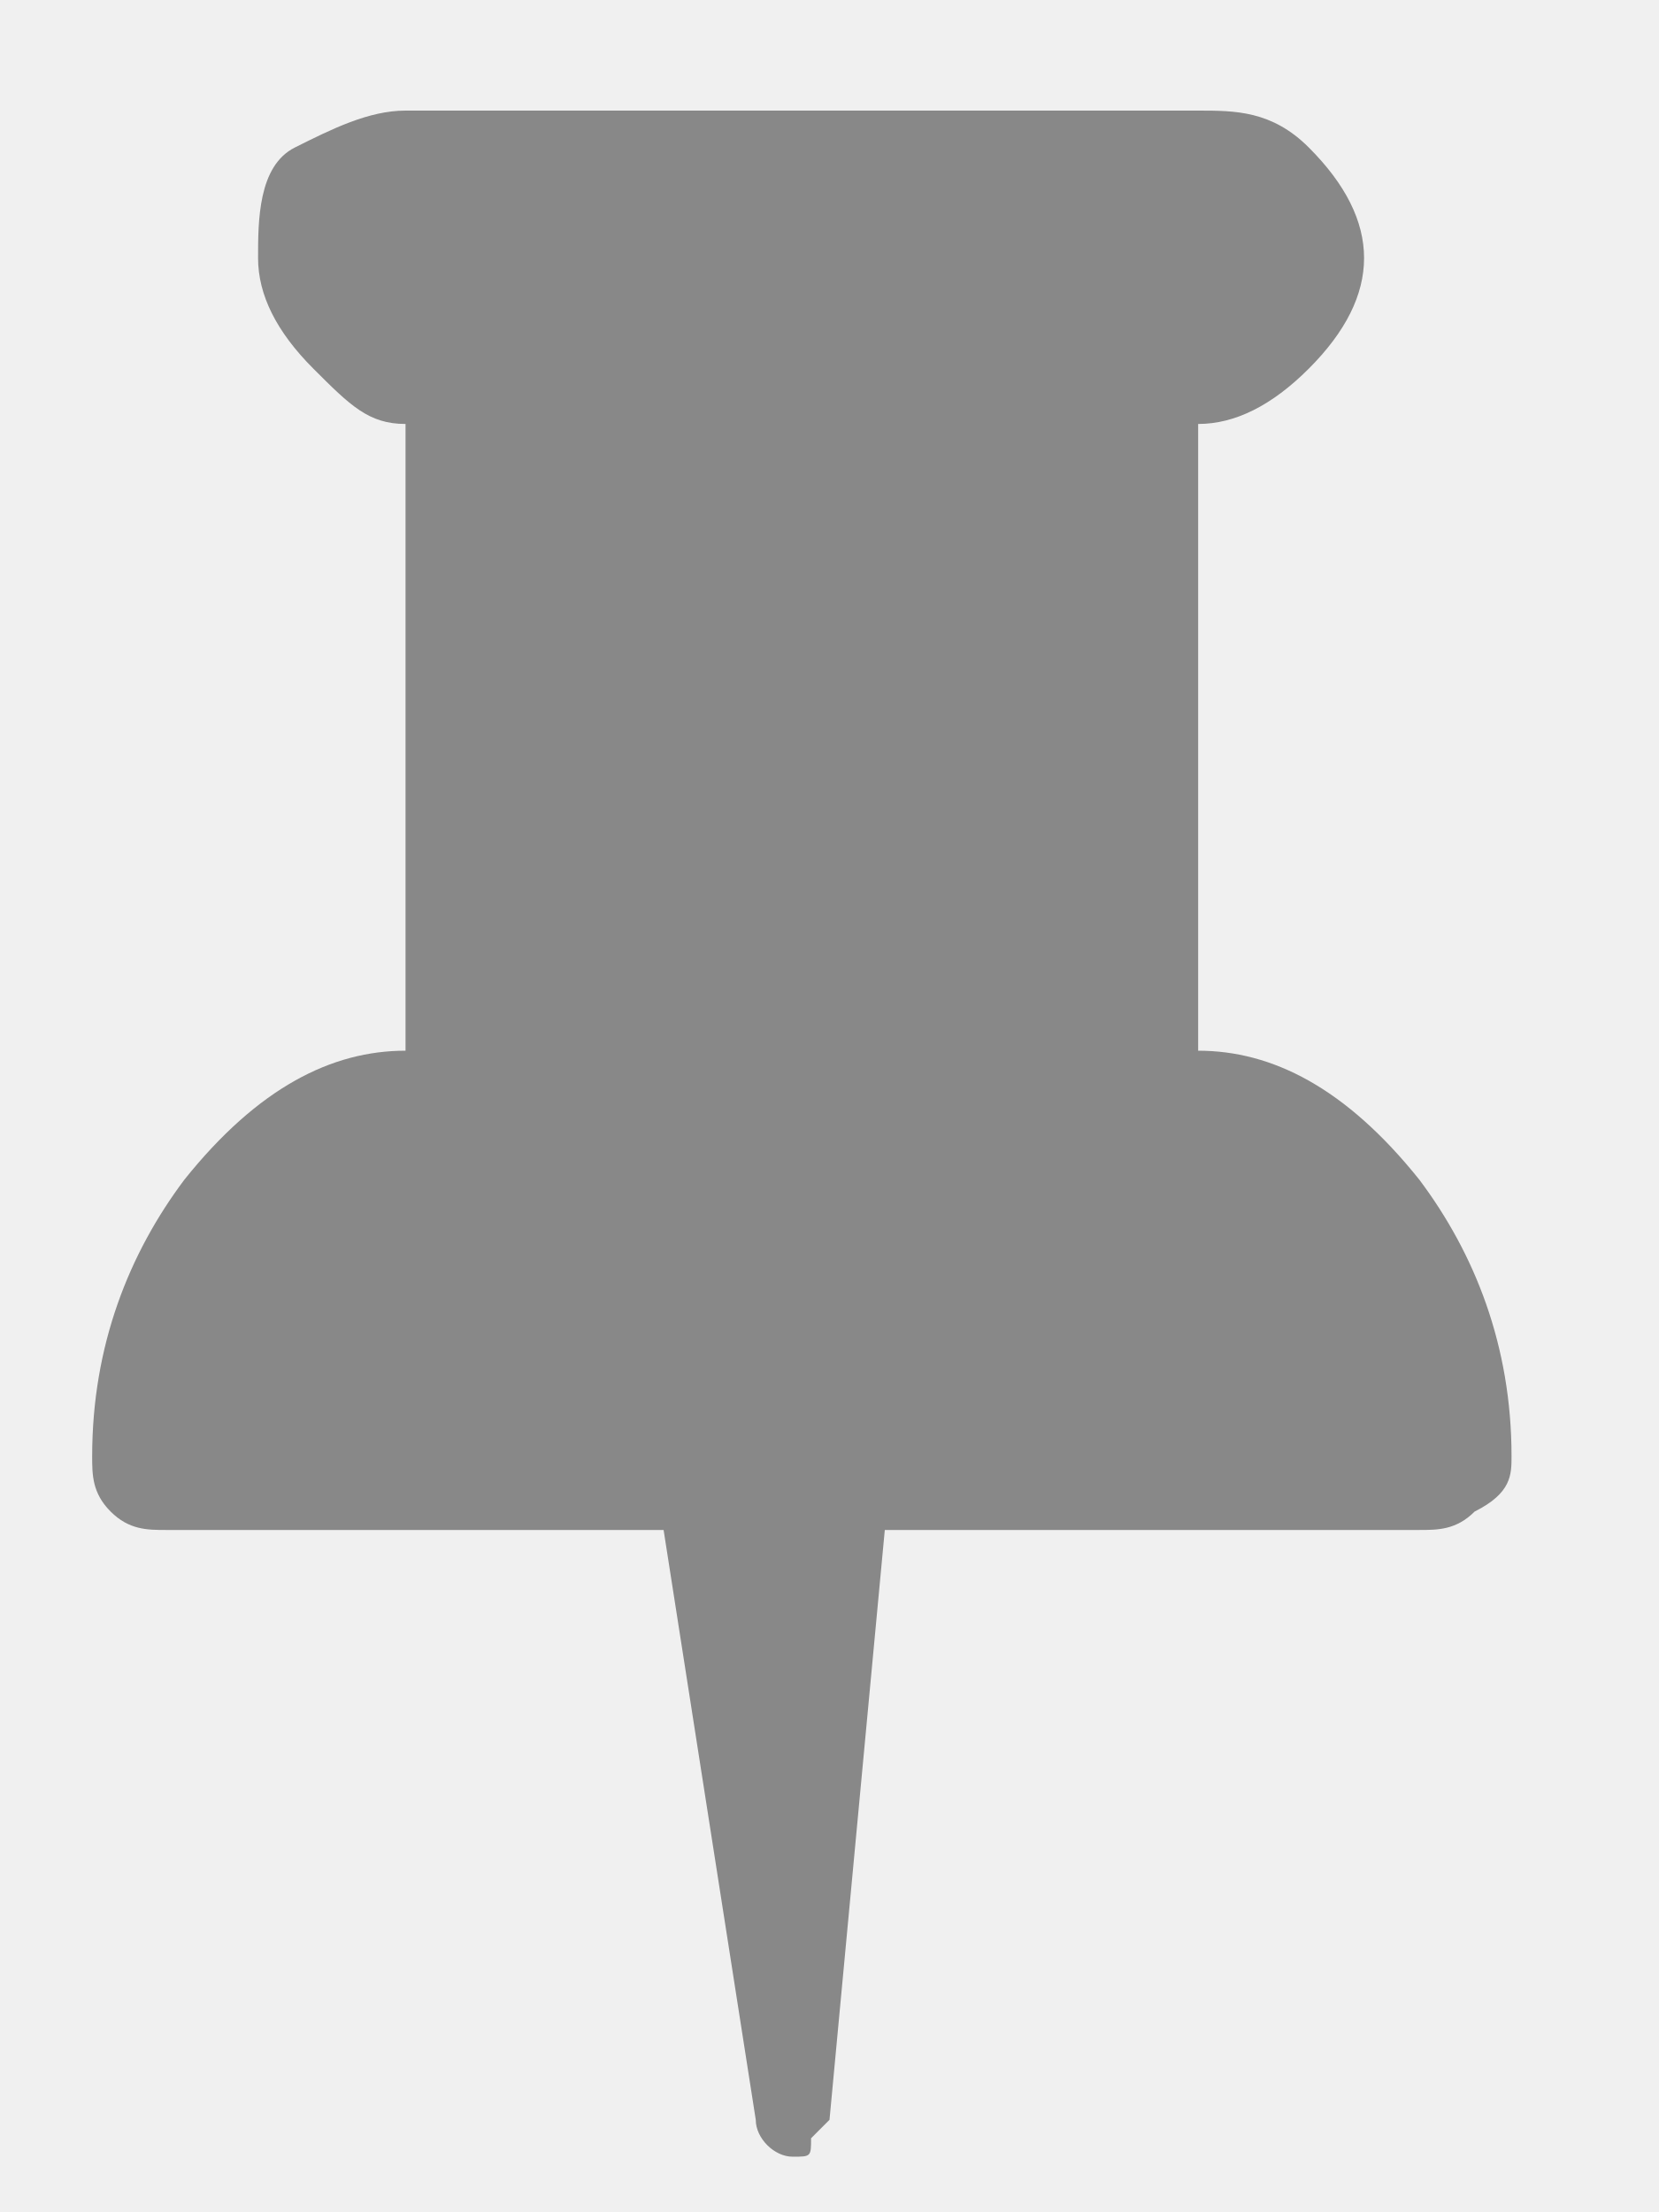
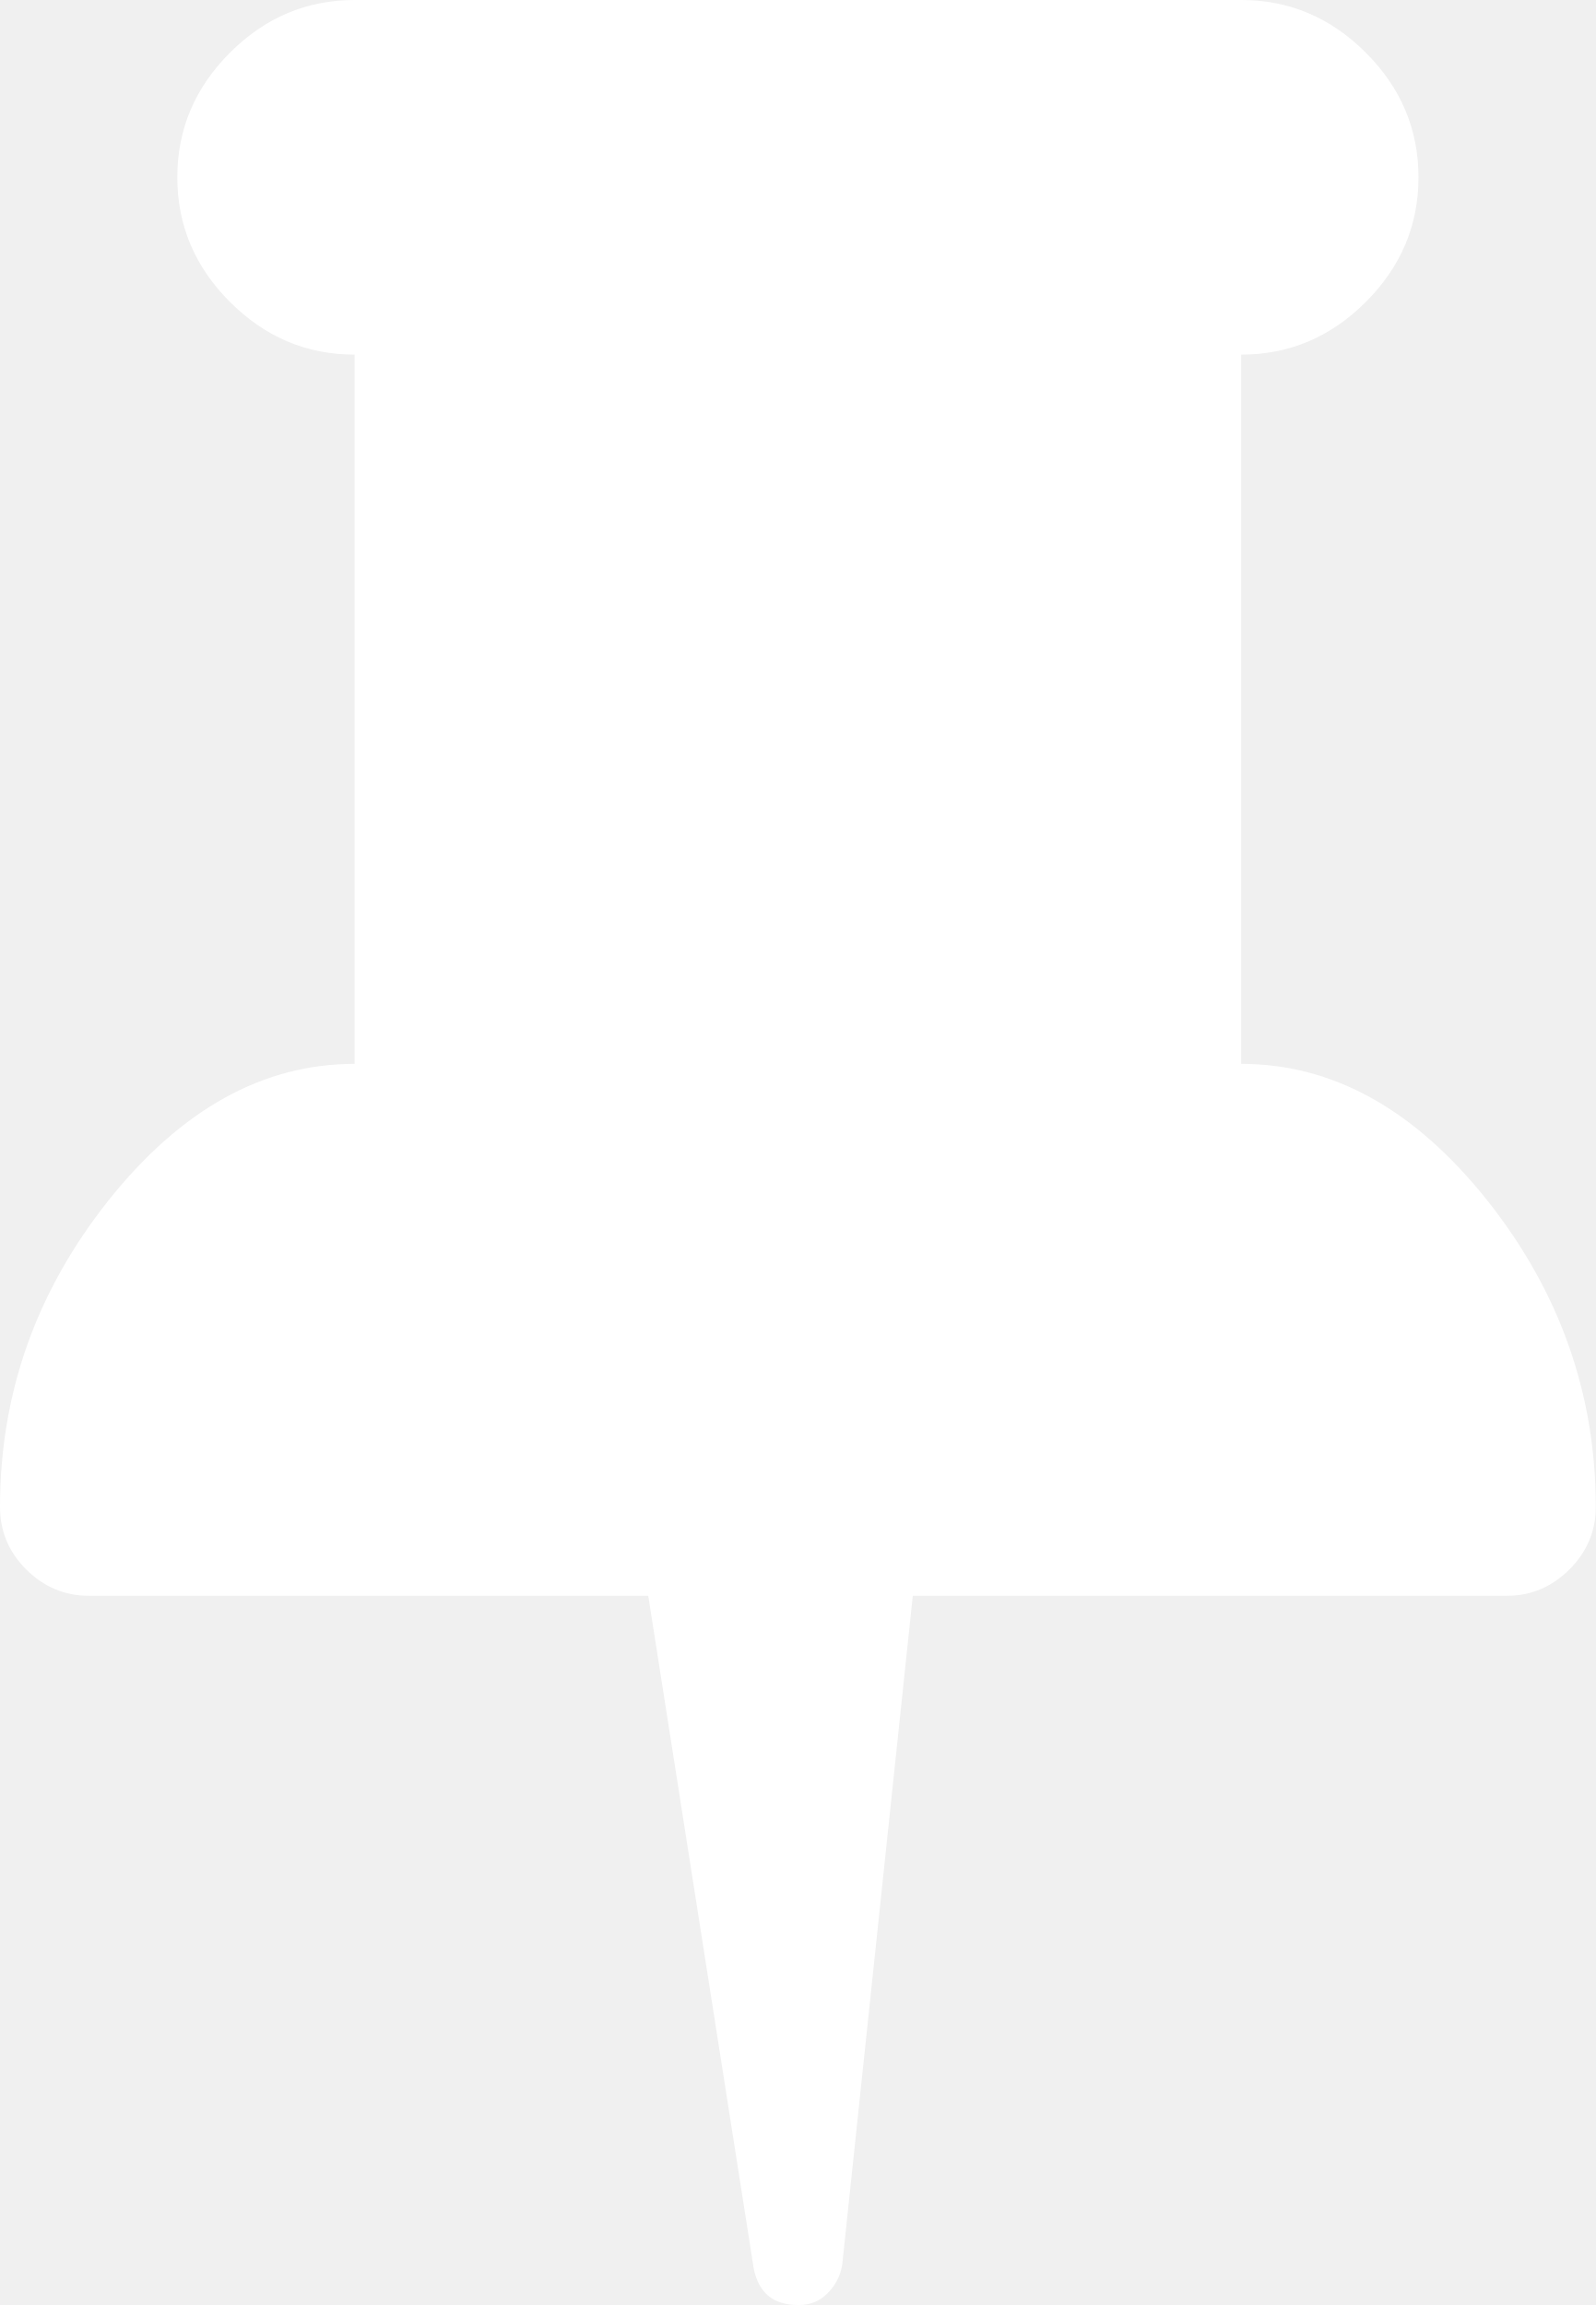
- <svg xmlns="http://www.w3.org/2000/svg" version="1.1" id="Layer_1" x="0px" y="0px" viewBox="0 0 9 12" style="enable-background:new 0 0 9 12;" xml:space="preserve">
-   <style type="text/css">
- 	.st0{fill:#888888;}
- </style>
-   <path class="st0" d="M7.7,6.4C7.3,5.9,6.9,5.7,6.5,5.7V2.3c0.2,0,0.4-0.1,0.6-0.3s0.3-0.4,0.3-0.6c0-0.2-0.1-0.4-0.3-0.6  S6.7,0.6,6.5,0.6H2.2C2,0.6,1.8,0.7,1.6,0.8S1.4,1.2,1.4,1.4c0,0.2,0.1,0.4,0.3,0.6S2,2.3,2.2,2.3v3.4C1.8,5.7,1.4,5.9,1,6.4  C0.7,6.8,0.5,7.3,0.5,7.9c0,0.1,0,0.2,0.1,0.3c0.1,0.1,0.2,0.1,0.3,0.1h2.7l0.5,3.2c0,0.1,0.1,0.2,0.2,0.2h0c0.1,0,0.1,0,0.1-0.1  c0,0,0.1-0.1,0.1-0.1l0.3-3.2h2.9c0.1,0,0.2,0,0.3-0.1C8.2,8.1,8.2,8,8.2,7.9C8.2,7.3,8,6.8,7.7,6.4z" />
+ <svg xmlns="http://www.w3.org/2000/svg" version="1.1" id="Layer_1" x="0px" y="0px" width="9px" height="13px" viewBox="0 0 9 13" enable-background="new 0 0 9 13" xml:space="preserve">
+   <path fill="#FFFFFF" d="M8.387,6.769C7.978,6.256,7.516,6,7,6V2c0.271,0,0.505-0.099,0.703-0.297S8,1.271,8,1  c0-0.271-0.099-0.505-0.297-0.703S7.271,0,7,0H2C1.729,0,1.495,0.099,1.297,0.297S1,0.729,1,1c0,0.271,0.099,0.505,0.297,0.703  S1.729,2,2,2v4C1.484,6,1.022,6.256,0.613,6.769C0.204,7.283,0,7.859,0,8.5c0,0.135,0.049,0.253,0.148,0.352  C0.247,8.95,0.365,9,0.5,9h3.156l0.594,3.789C4.276,12.929,4.359,13,4.5,13h0.008c0.062,0,0.116-0.022,0.16-0.067  c0.044-0.044,0.072-0.098,0.082-0.16L5.148,9H8.5C8.635,9,8.752,8.95,8.851,8.852C8.95,8.753,9,8.635,9,8.5  C9,7.859,8.795,7.283,8.387,6.769z" />
</svg>
